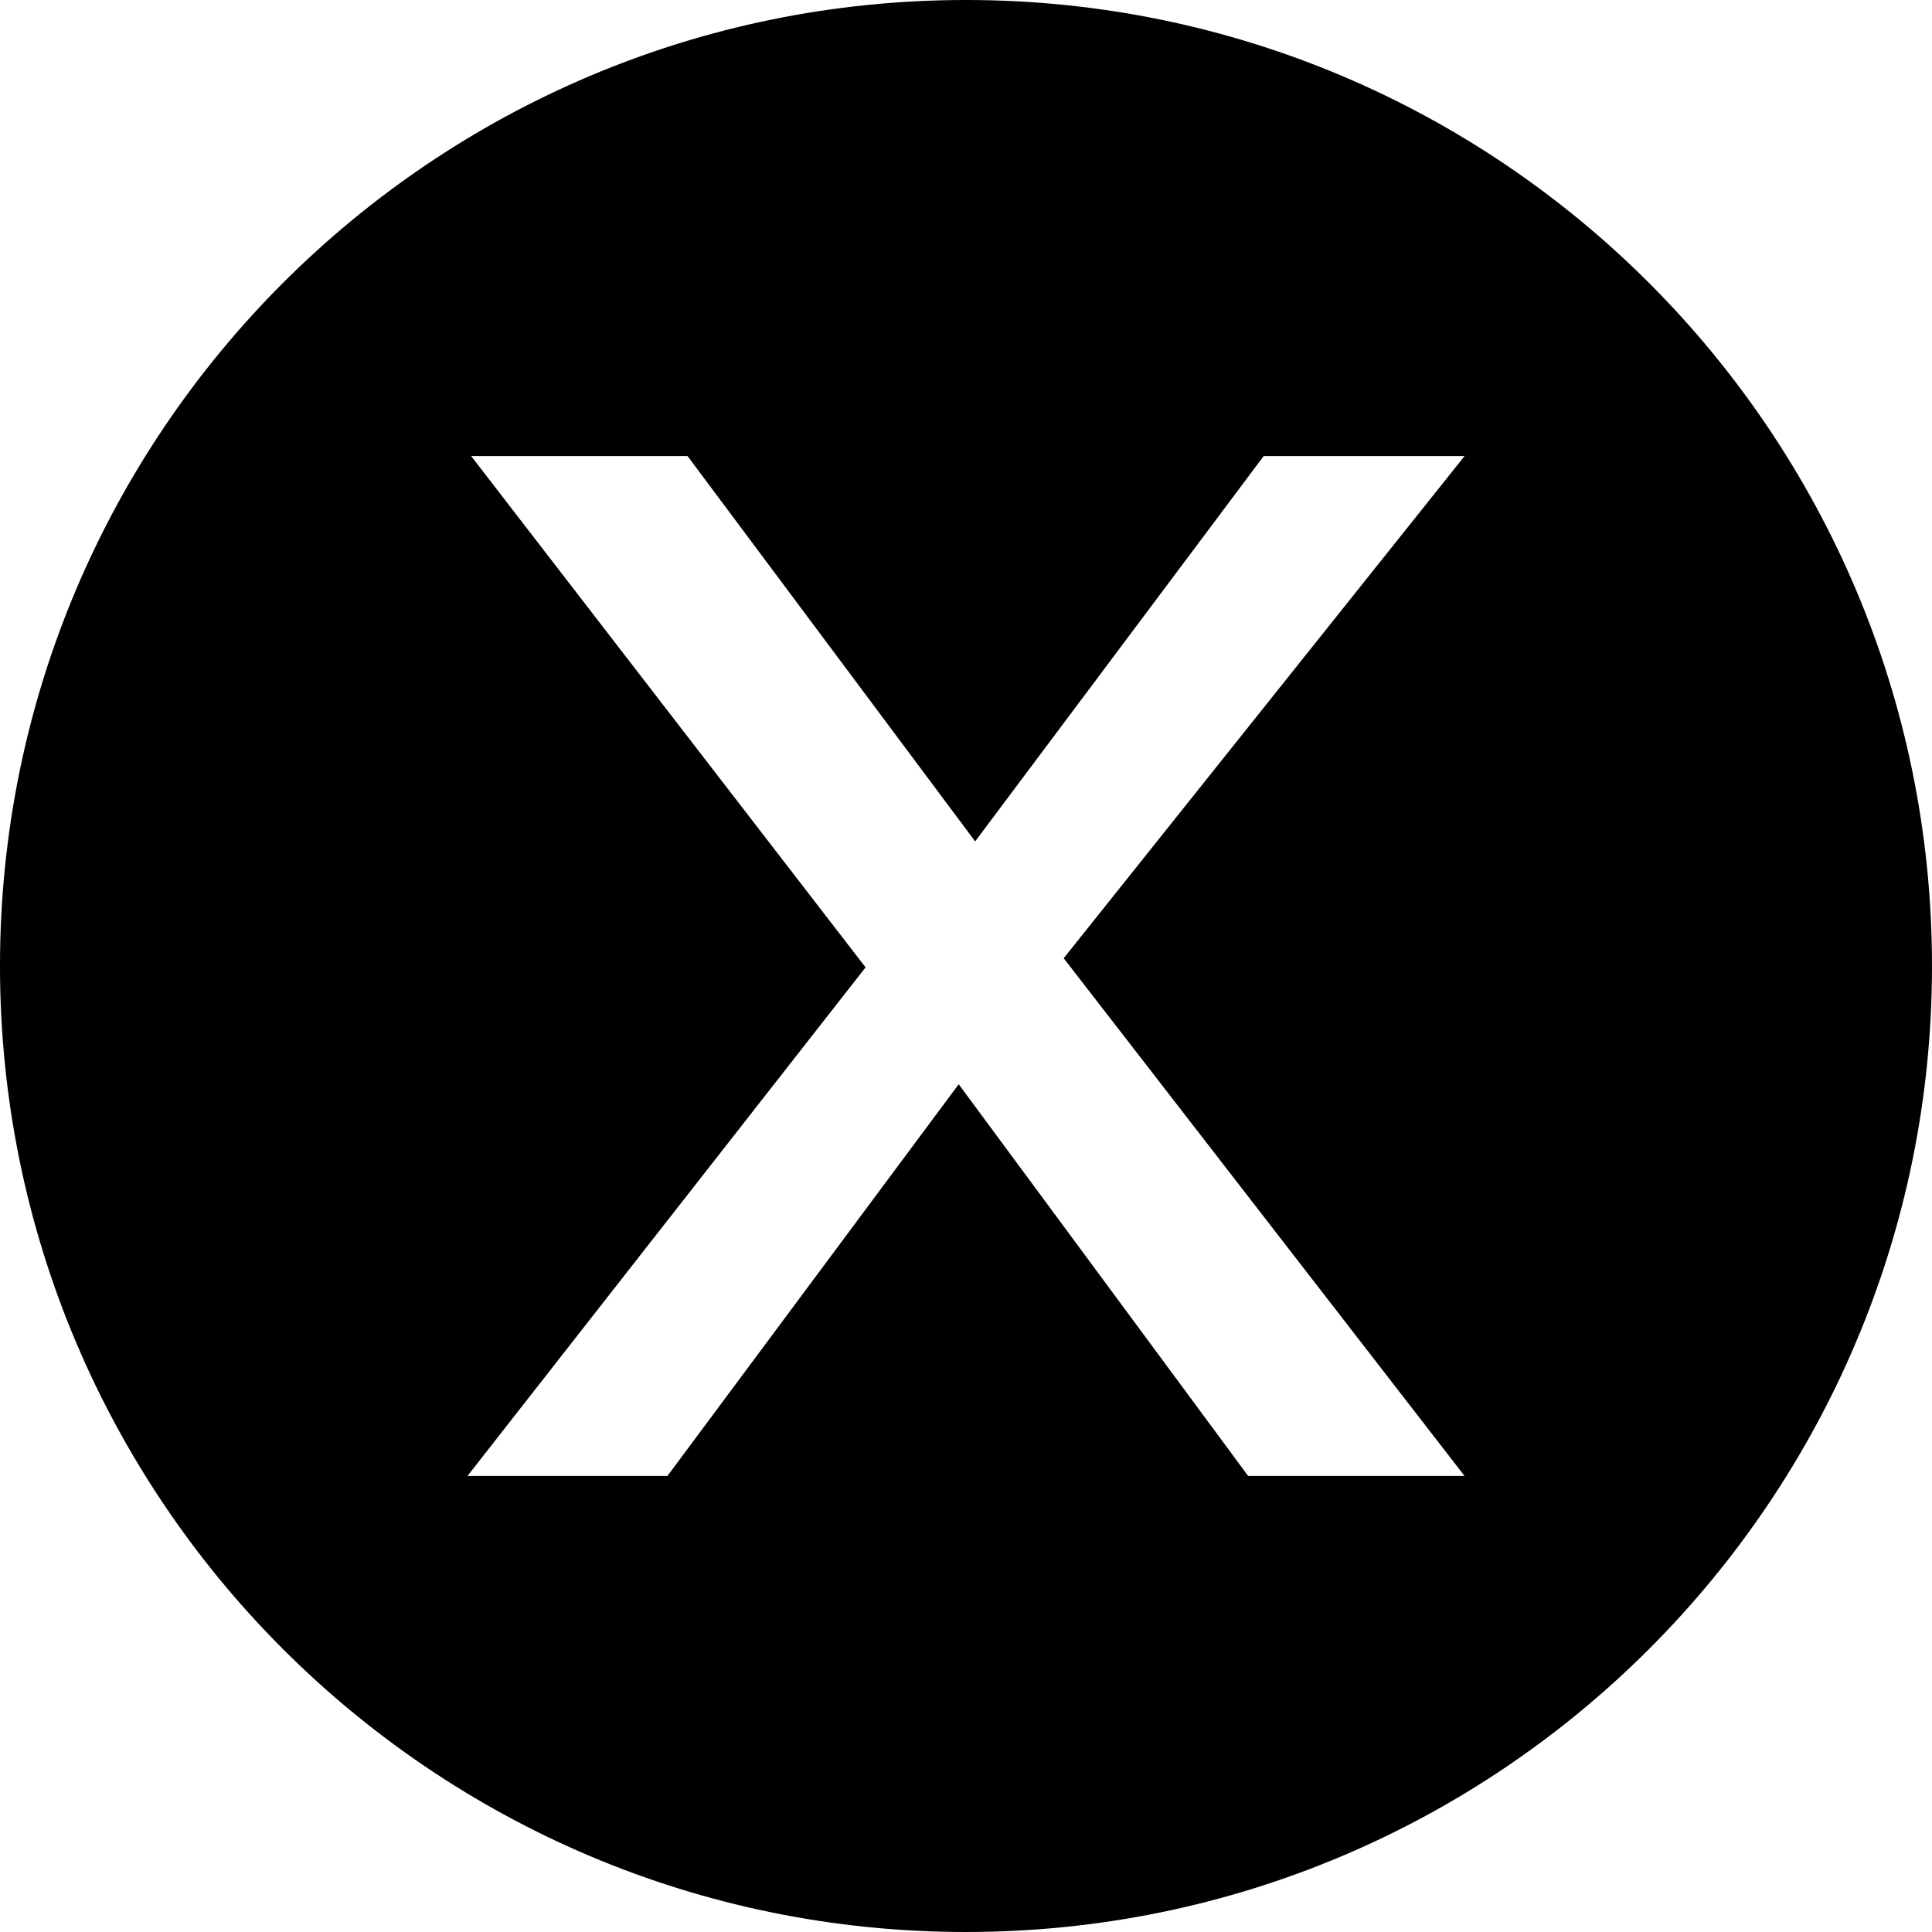
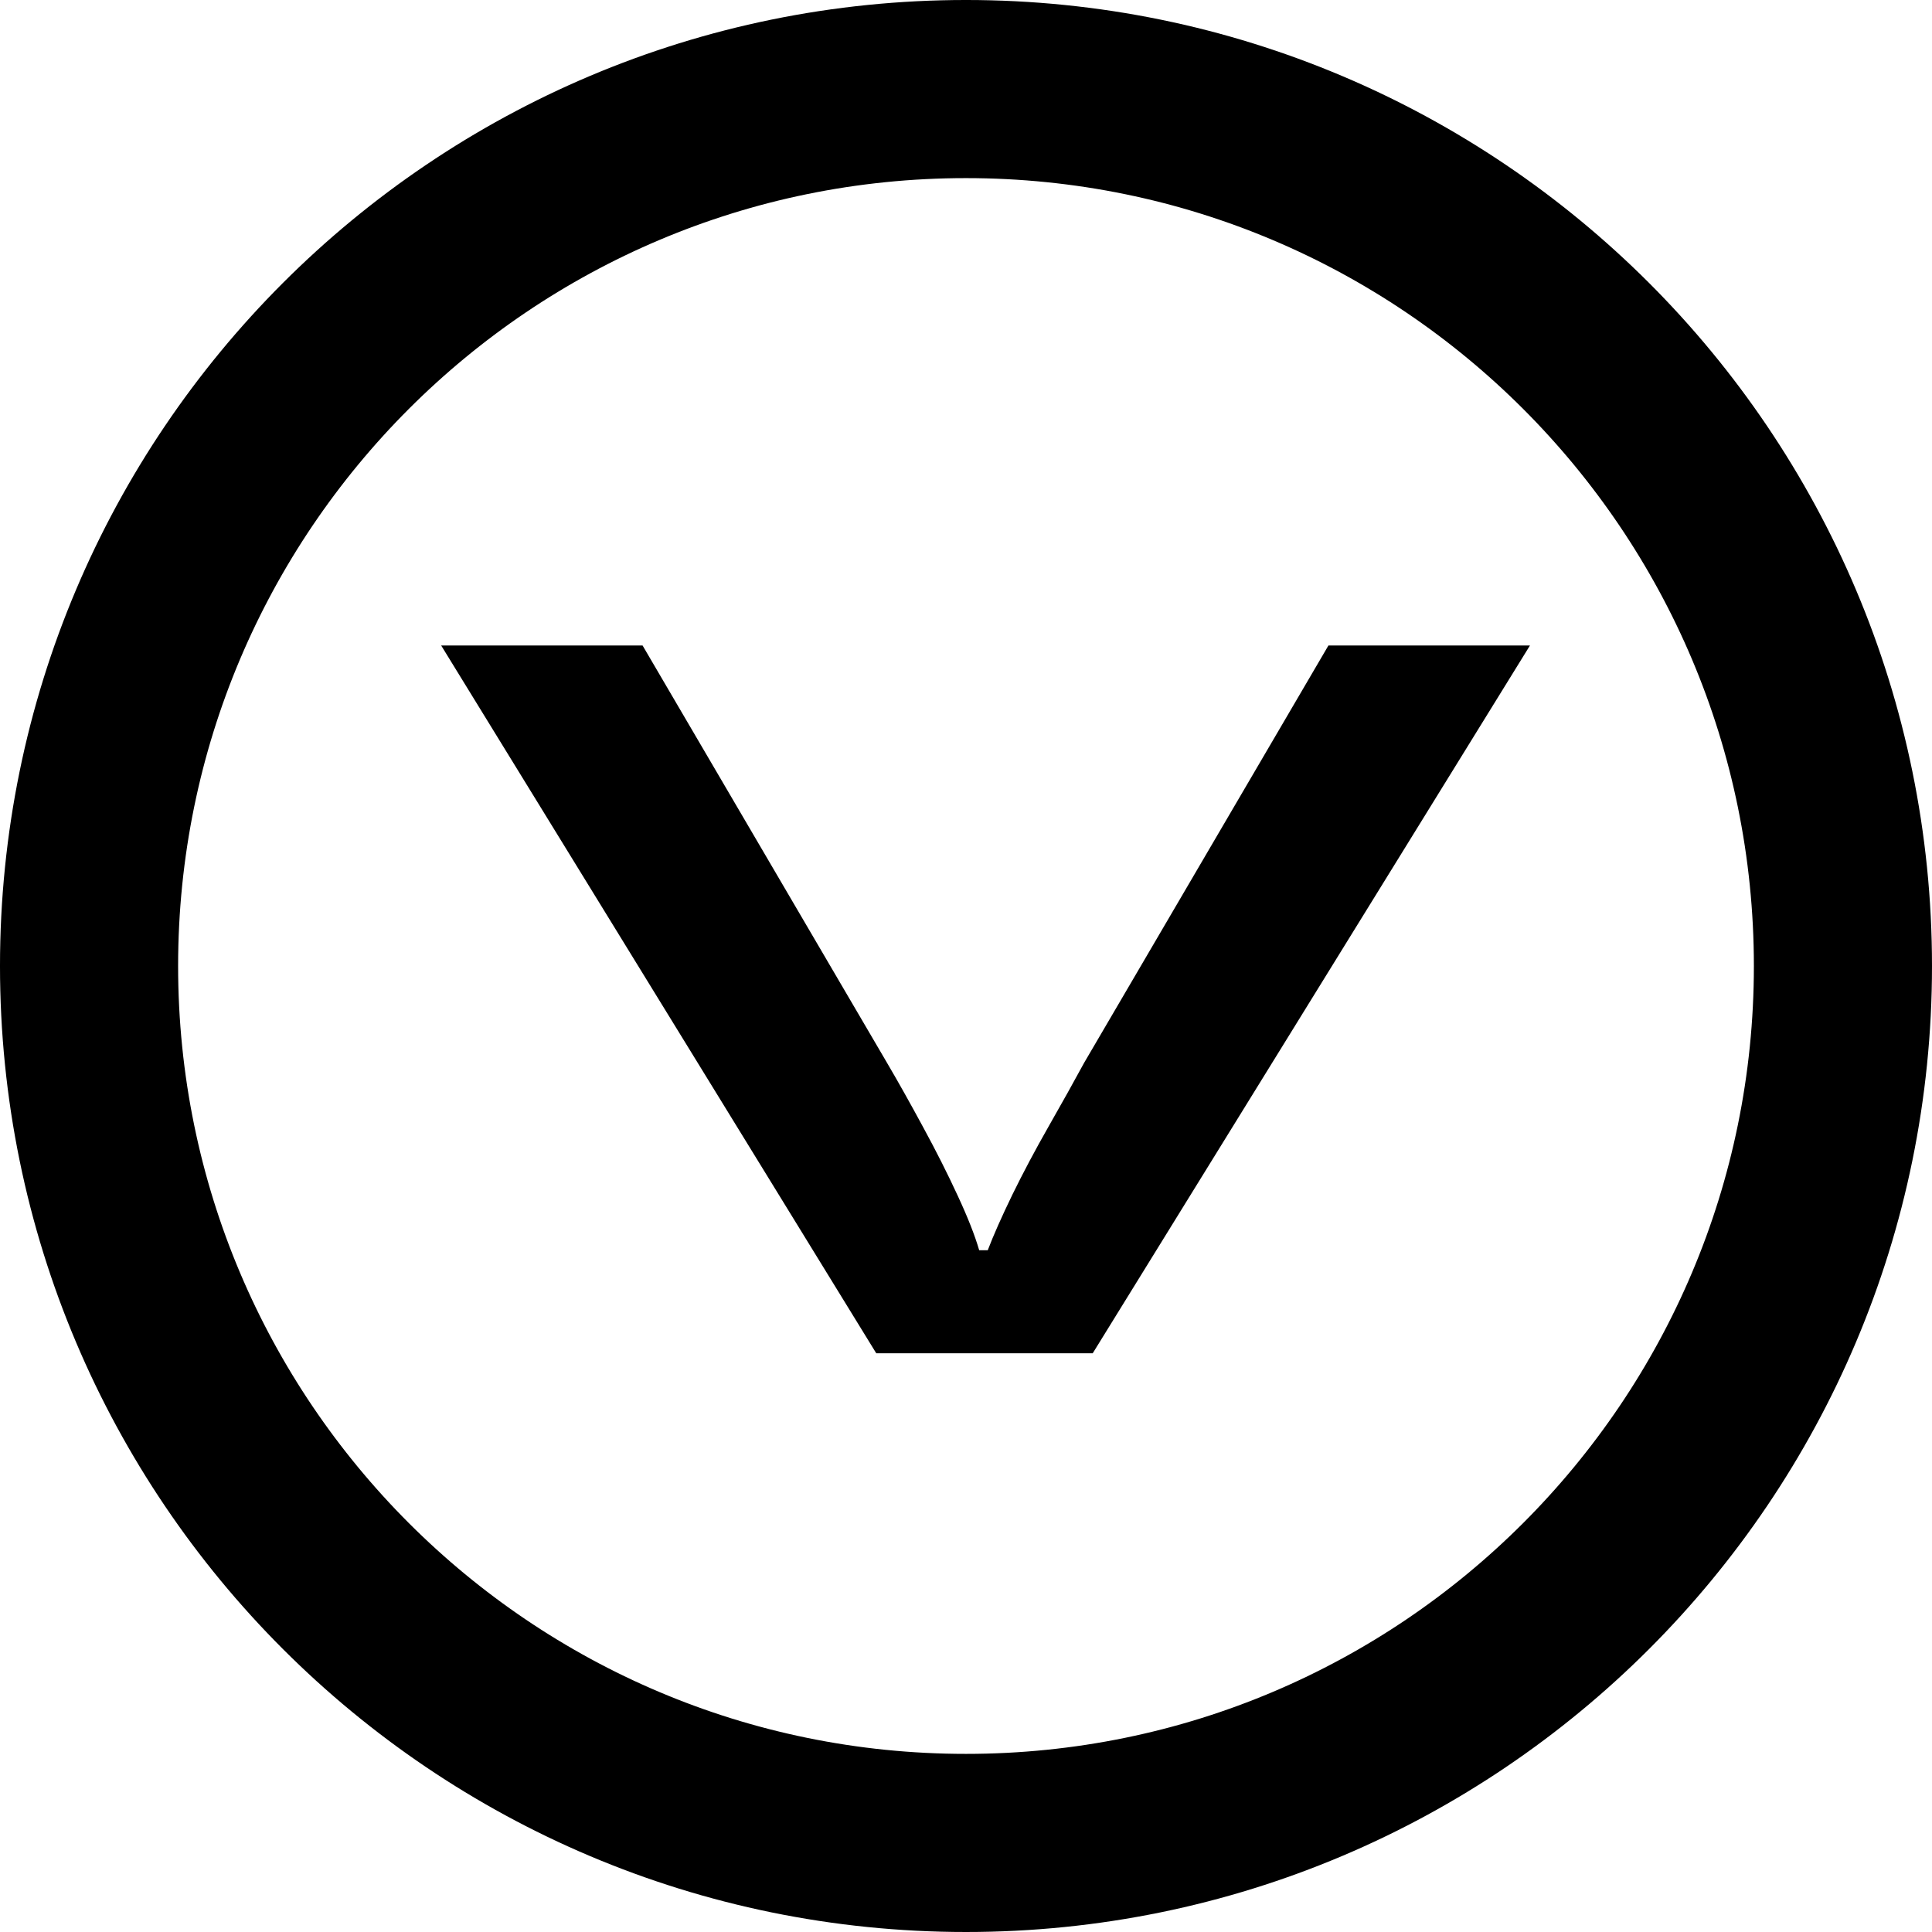
- <svg xmlns="http://www.w3.org/2000/svg" viewBox="0 0 319.123 319.123" height="319.123" width="319.123" id="svg70" version="1.1">
+ <svg xmlns="http://www.w3.org/2000/svg" version="1.1" id="svg70" width="325.4" height="325.4" viewBox="0 0 325.4 325.4">
  <defs id="defs74" />
-   <g transform="translate(-199.5113,-296.5769)" id="g78">
-     <g transform="translate(-15.1487,-7.574349)" style="opacity:1" id="g89">
-       <path id="path91" d="m 504.361,416.581 c 0,87.847 -71.214,159.061 -159.061,159.061 -87.847,0 -159.061,-71.214 -159.061,-159.061 0,-87.847 71.214,-159.061 159.061,-159.061 87.847,0 159.061,71.214 159.061,159.061 z" style="color:#000000;font-style:normal;font-variant:normal;font-weight:normal;font-stretch:normal;font-size:medium;line-height:normal;font-family:sans-serif;font-variant-ligatures:normal;font-variant-position:normal;font-variant-caps:normal;font-variant-numeric:normal;font-variant-alternates:normal;font-variant-east-asian:normal;font-feature-settings:normal;font-variation-settings:normal;text-indent:0;text-align:start;text-decoration:none;text-decoration-line:none;text-decoration-style:solid;text-decoration-color:#000000;letter-spacing:normal;word-spacing:normal;text-transform:none;writing-mode:lr-tb;direction:ltr;text-orientation:mixed;dominant-baseline:auto;baseline-shift:baseline;text-anchor:start;white-space:normal;shape-padding:0;shape-margin:0;inline-size:0;clip-rule:nonzero;display:inline;overflow:visible;visibility:visible;opacity:0.99;isolation:auto;mix-blend-mode:normal;color-interpolation:sRGB;color-interpolation-filters:linearRGB;solid-color:#000000;solid-opacity:1;vector-effect:none;fill:none;fill-opacity:1;fill-rule:evenodd;stroke:none;stroke-width:1;stroke-linecap:butt;stroke-linejoin:miter;stroke-miterlimit:4;stroke-dasharray:none;stroke-dashoffset:0;stroke-opacity:1;color-rendering:auto;image-rendering:auto;shape-rendering:auto;text-rendering:auto;enable-background:accumulate;stop-color:#000000;stop-opacity:1" />
-       <g transform="matrix(2.57391,0,0,2.57391,-504.5639,-594.4841)" style="font-style:normal;font-weight:normal;font-size:294.54px;line-height:1.25;font-family:sans-serif;fill:#000000;fill-opacity:1;stroke:none;stroke-width:2.454" id="text920" aria-label="i">
-         <g style="font-style:normal;font-weight:normal;font-size:120px;line-height:1.25;font-family:sans-serif;fill:#000000;fill-opacity:1;stroke:none" id="text931" aria-label="x">
-           <path d="m 373.413,443.849 h -13.887 l -18.574,-25.137 -18.691,25.137 h -12.832 l 25.547,-32.637 -25.312,-32.812 h 13.887 l 18.457,24.727 18.516,-24.727 h 12.891 L 347.69,410.626 Z m -31.993,-94.717 c -34.235,0 -61.992,27.757 -61.992,61.992 0,34.235 27.757,61.992 61.992,61.992 34.235,0 61.992,-27.757 61.992,-61.992 0,-34.235 -27.757,-61.992 -61.992,-61.992 z" style="font-style:normal;font-variant:normal;font-weight:normal;font-stretch:normal;font-size:120px;font-family:'Segoe MDL2 Assets';-inkscape-font-specification:'Segoe MDL2 Assets';fill:#000000" id="path944" />
-         </g>
+   <g id="g78" transform="translate(-165.2829,-248.6831)">
+     <g id="g89" style="opacity:1" transform="translate(-15.1487,-7.574349)">
+       <path style="color:#000000;font-style:normal;font-variant:normal;font-weight:normal;font-stretch:normal;font-size:medium;line-height:normal;font-family:sans-serif;font-variant-ligatures:normal;font-variant-position:normal;font-variant-caps:normal;font-variant-numeric:normal;font-variant-alternates:normal;font-variant-east-asian:normal;font-feature-settings:normal;font-variation-settings:normal;text-indent:0;text-align:start;text-decoration:none;text-decoration-line:none;text-decoration-style:solid;text-decoration-color:#000000;letter-spacing:normal;word-spacing:normal;text-transform:none;writing-mode:lr-tb;direction:ltr;text-orientation:mixed;dominant-baseline:auto;baseline-shift:baseline;text-anchor:start;white-space:normal;shape-padding:0;shape-margin:0;inline-size:0;clip-rule:nonzero;display:inline;overflow:visible;visibility:visible;opacity:0.99;isolation:auto;mix-blend-mode:normal;color-interpolation:sRGB;color-interpolation-filters:linearRGB;solid-color:#000000;solid-opacity:1;vector-effect:none;fill:none;fill-opacity:1;fill-rule:evenodd;stroke:none;stroke-width:1;stroke-linecap:butt;stroke-linejoin:miter;stroke-miterlimit:4;stroke-dasharray:none;stroke-dashoffset:0;stroke-opacity:1;color-rendering:auto;image-rendering:auto;shape-rendering:auto;text-rendering:auto;enable-background:accumulate;stop-color:#000000;stop-opacity:1" d="m 504.361,416.581 c 0,87.847 -71.214,159.061 -159.061,159.061 -87.847,0 -159.061,-71.214 -159.061,-159.061 0,-87.847 71.214,-159.061 159.061,-159.061 87.847,0 159.061,71.214 159.061,159.061 z" id="path91" />
+       <g transform="matrix(1.147517,0,0,1.147517,-46.76665,-43.10598)" aria-label="i" id="text920" style="font-style:normal;font-weight:normal;font-size:294.54px;line-height:1.25;font-family:sans-serif;fill:#000000;fill-opacity:1;stroke:none;stroke-width:2.454">
+         <text transform="scale(1.27397,0.784948)" id="text368" y="585.401" x="206.242" style="font-style:normal;font-weight:normal;font-size:246.921px;line-height:1.25;font-family:sans-serif;fill:#000000;fill-opacity:1;stroke:none;stroke-width:15.152" xml:space="preserve">
+           <tspan style="font-style:normal;font-variant:normal;font-weight:normal;font-stretch:normal;font-family:'Trebuchet MS';-inkscape-font-specification:'Trebuchet MS';stroke-width:15.152" y="585.401" x="206.242" id="tspan366">v</tspan>
+         </text>
      </g>
+       <circle r="147.7" cy="418.957" cx="343.131" id="path994" style="opacity:1;fill:none;stroke:#000000;stroke-width:30;stroke-miterlimit:4;stroke-dasharray:none" />
    </g>
  </g>
</svg>
